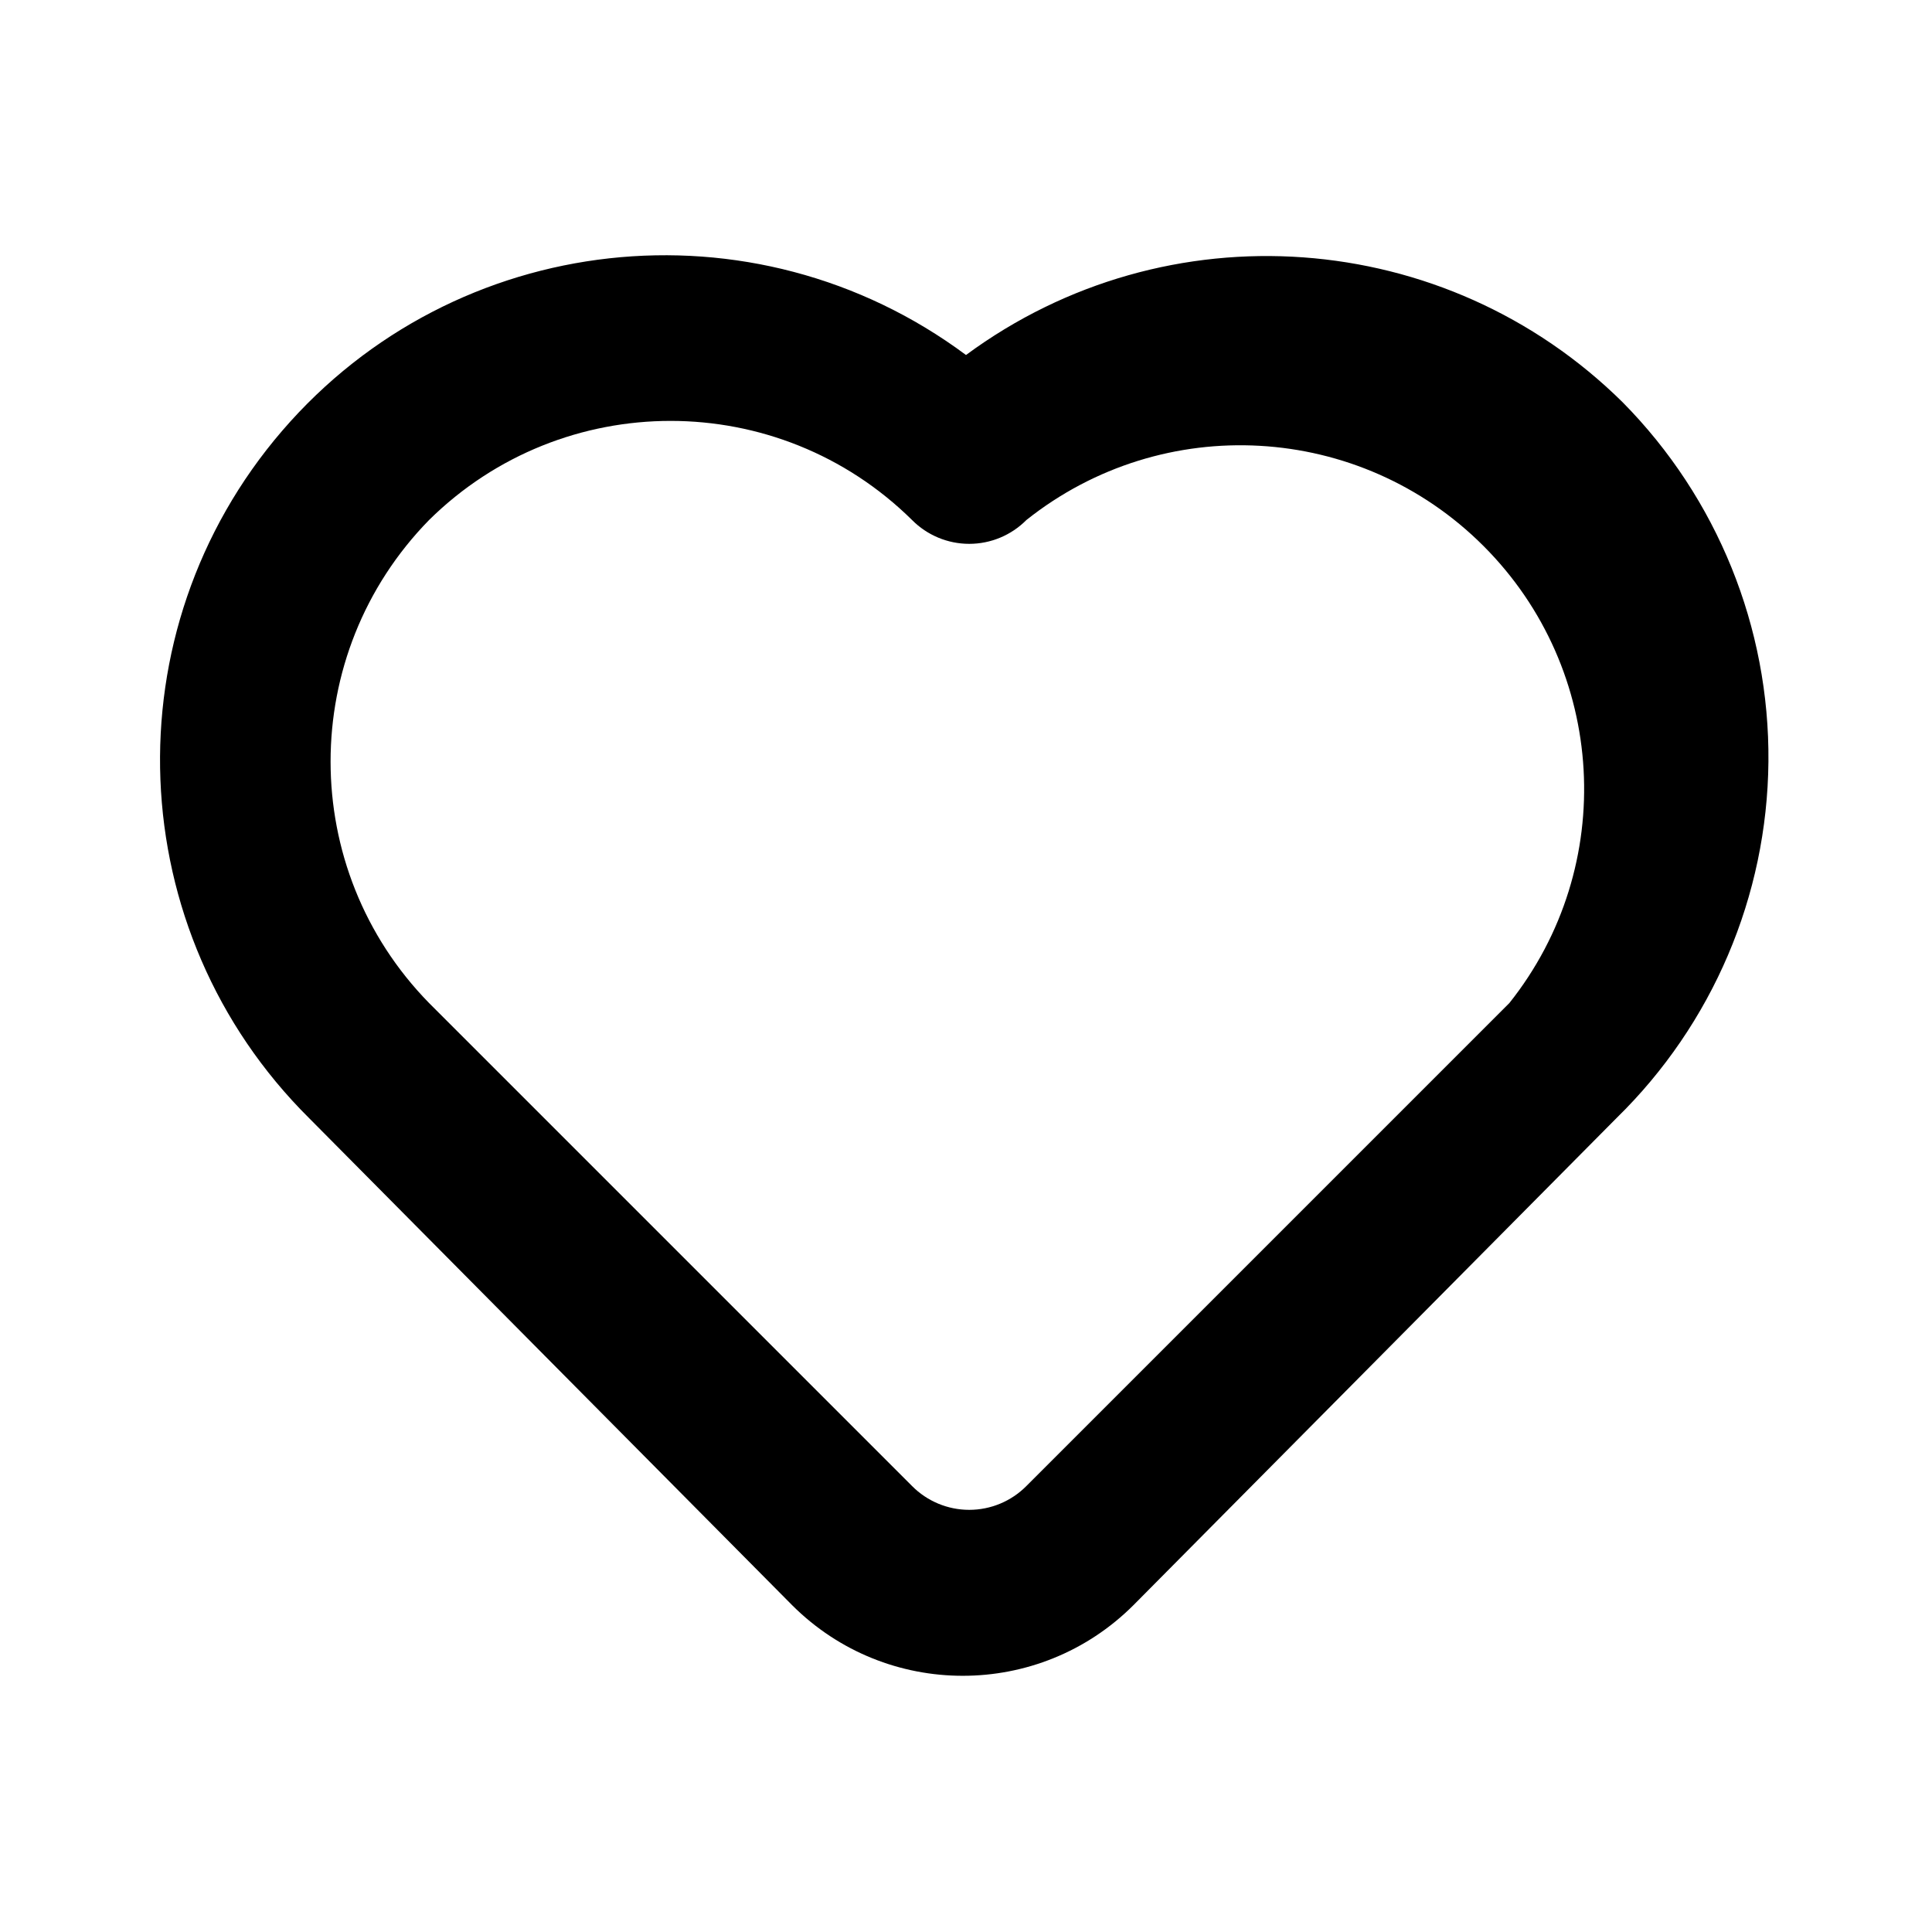
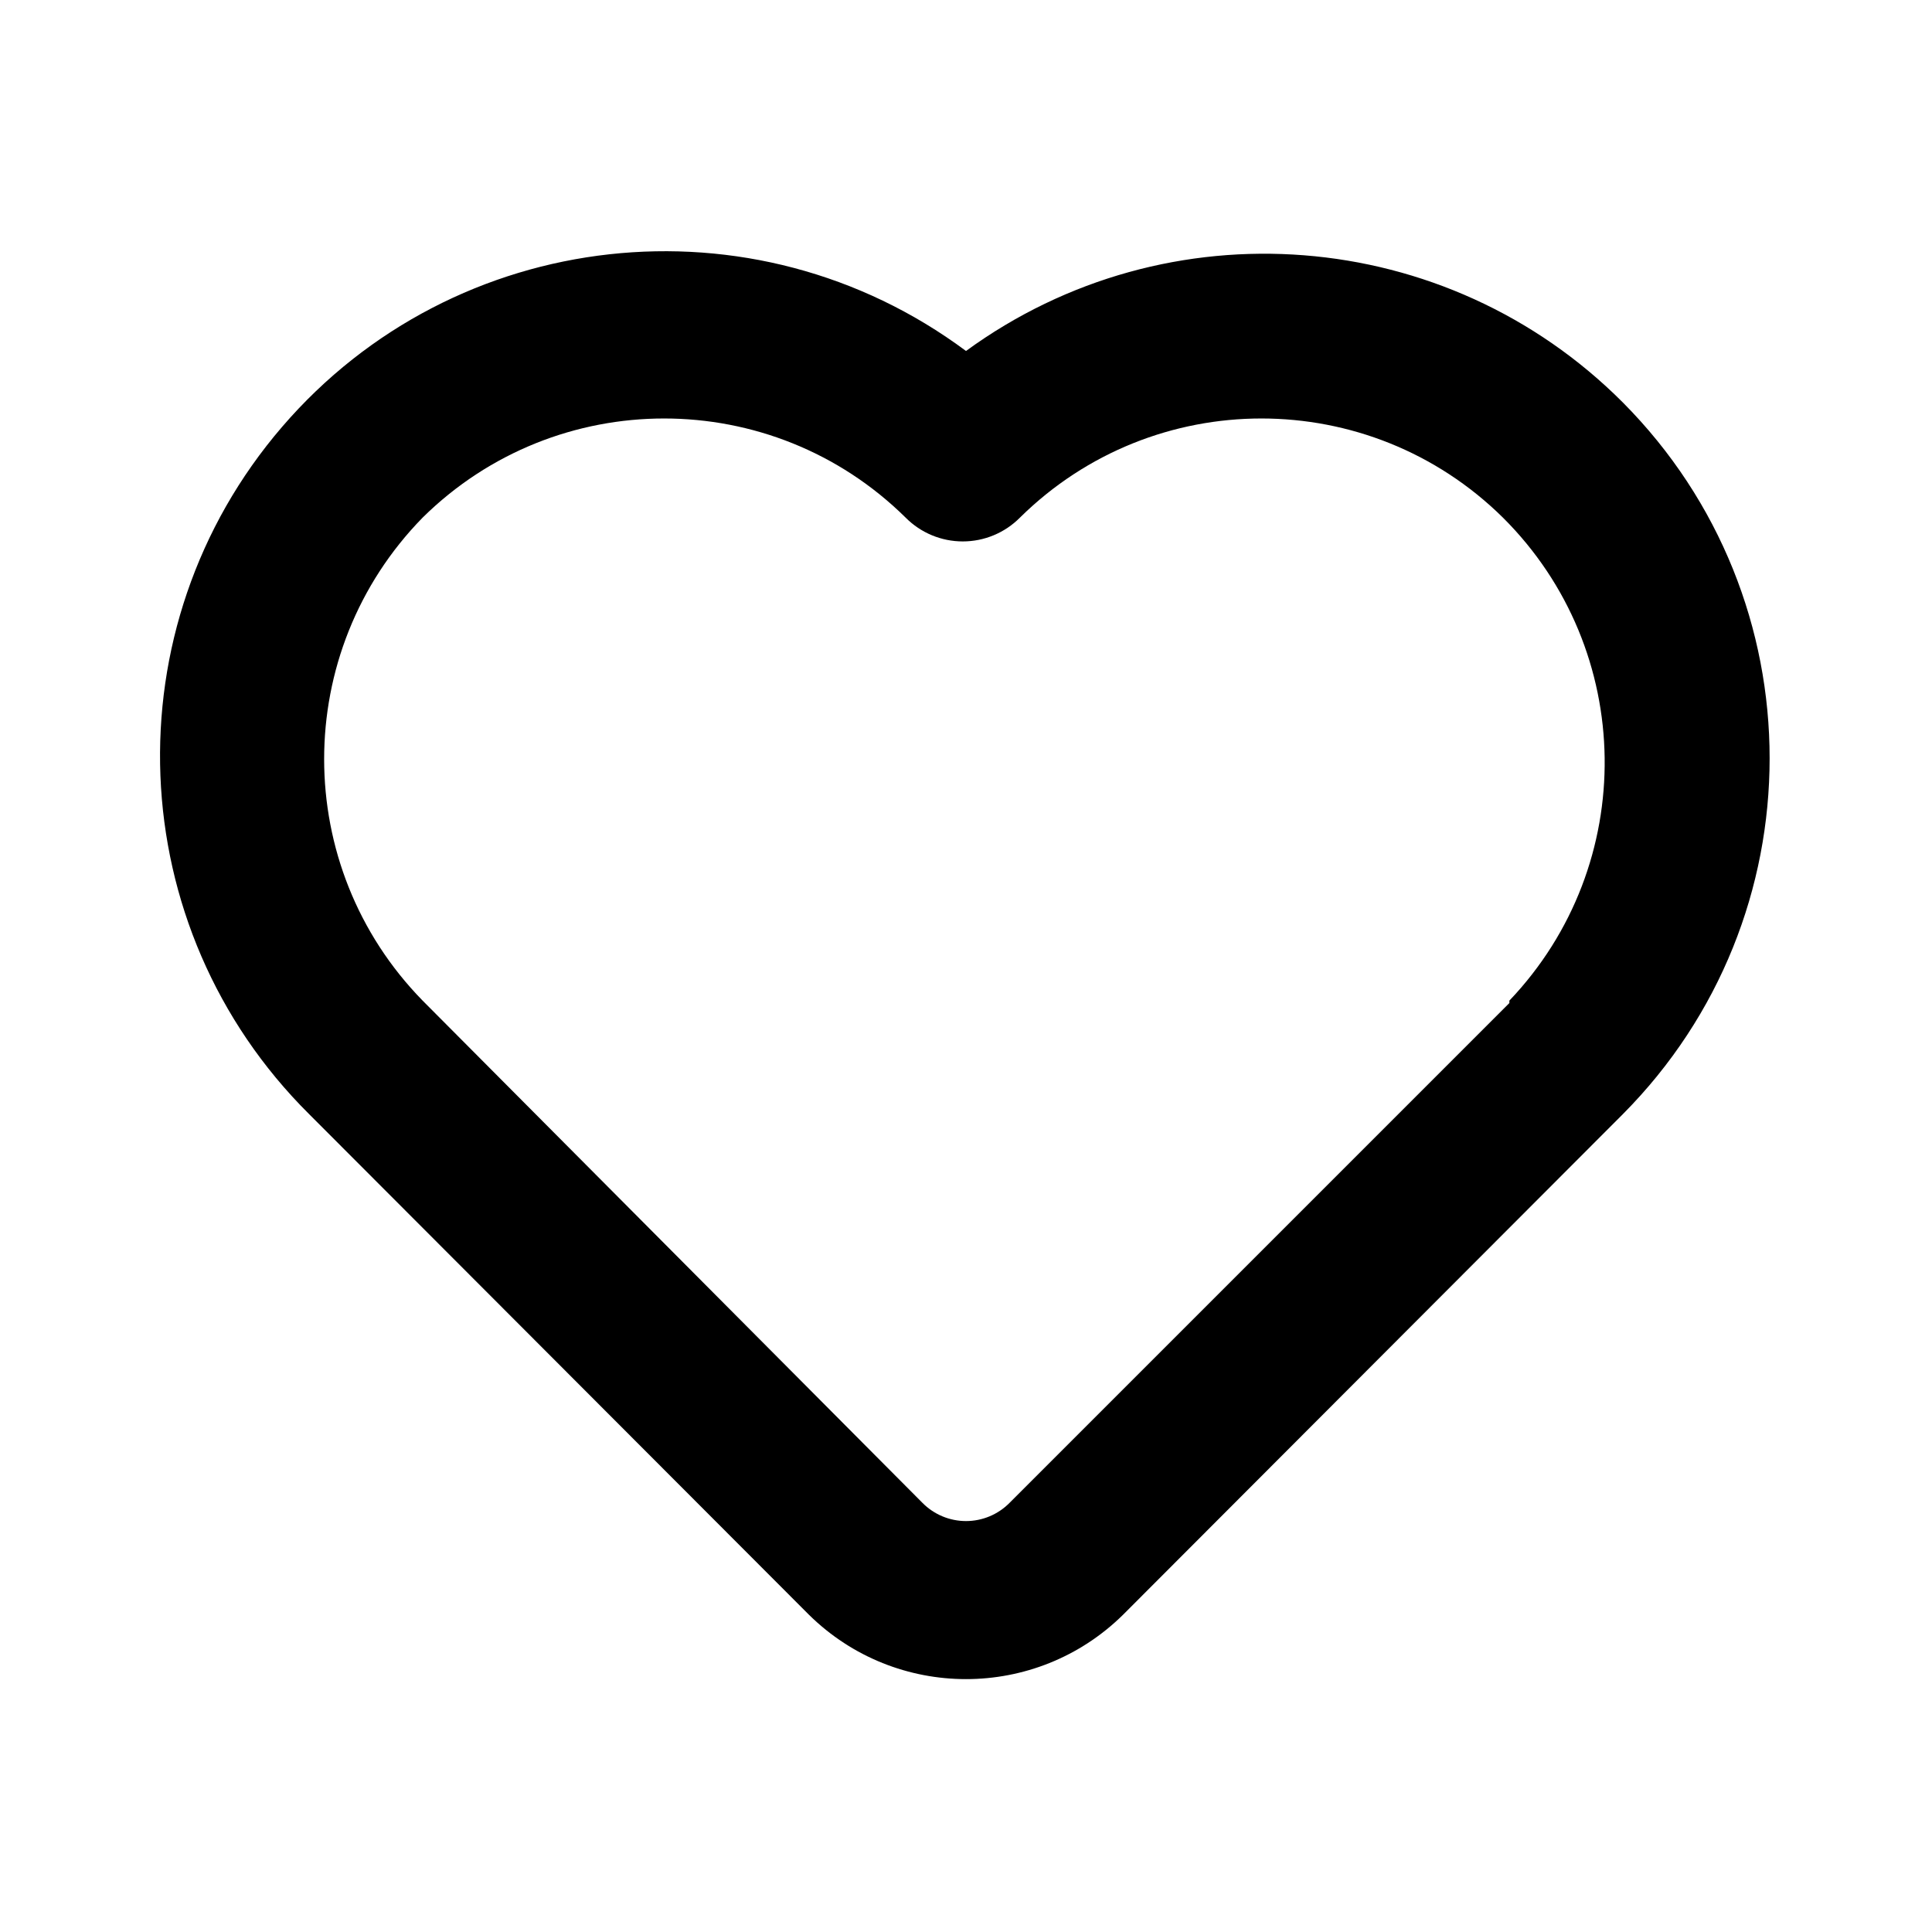
- <svg xmlns="http://www.w3.org/2000/svg" data-name="Layer 1" viewBox="0 0 24 24">
-   <path d="M20.16,5A6.29,6.29,0,0,0,12,4.41a6.27,6.27,0,0,0-8.16,9.48l6,6.05a3,3,0,0,0,4.24,0l6-6.05A6.27,6.27,0,0,0,20.16,5Zm-1.41,7.46-6,6a1,1,0,0,1-1.42,0l-6-6a4.29,4.29,0,0,1,0-6,4.27,4.27,0,0,1,6,0,1,1,0,0,0,1.42,0,4.27,4.27,0,0,1,6,6Z" />
+ <svg xmlns="http://www.w3.org/2000/svg" viewBox="0 0 24 24">
+   <path d="M20.16,5A6.29,6.29,0,0,0,12,4.36a6.27,6.27,0,0,0-8.16,9.48l6.21,6.22a2.78,2.78,0,0,0,3.9,0l6.21-6.22A6.27,6.27,0,0,0,20.16,5Zm-1.41,7.46-6.21,6.21a.76.76,0,0,1-1.08,0L5.25,12.43a4.29,4.29,0,0,1,0-6,4.27,4.27,0,0,1,6,0,1,1,0,0,0,1.42,0,4.27,4.27,0,0,1,6,0A4.29,4.29,0,0,1,18.75,12.43Z" />
</svg>
